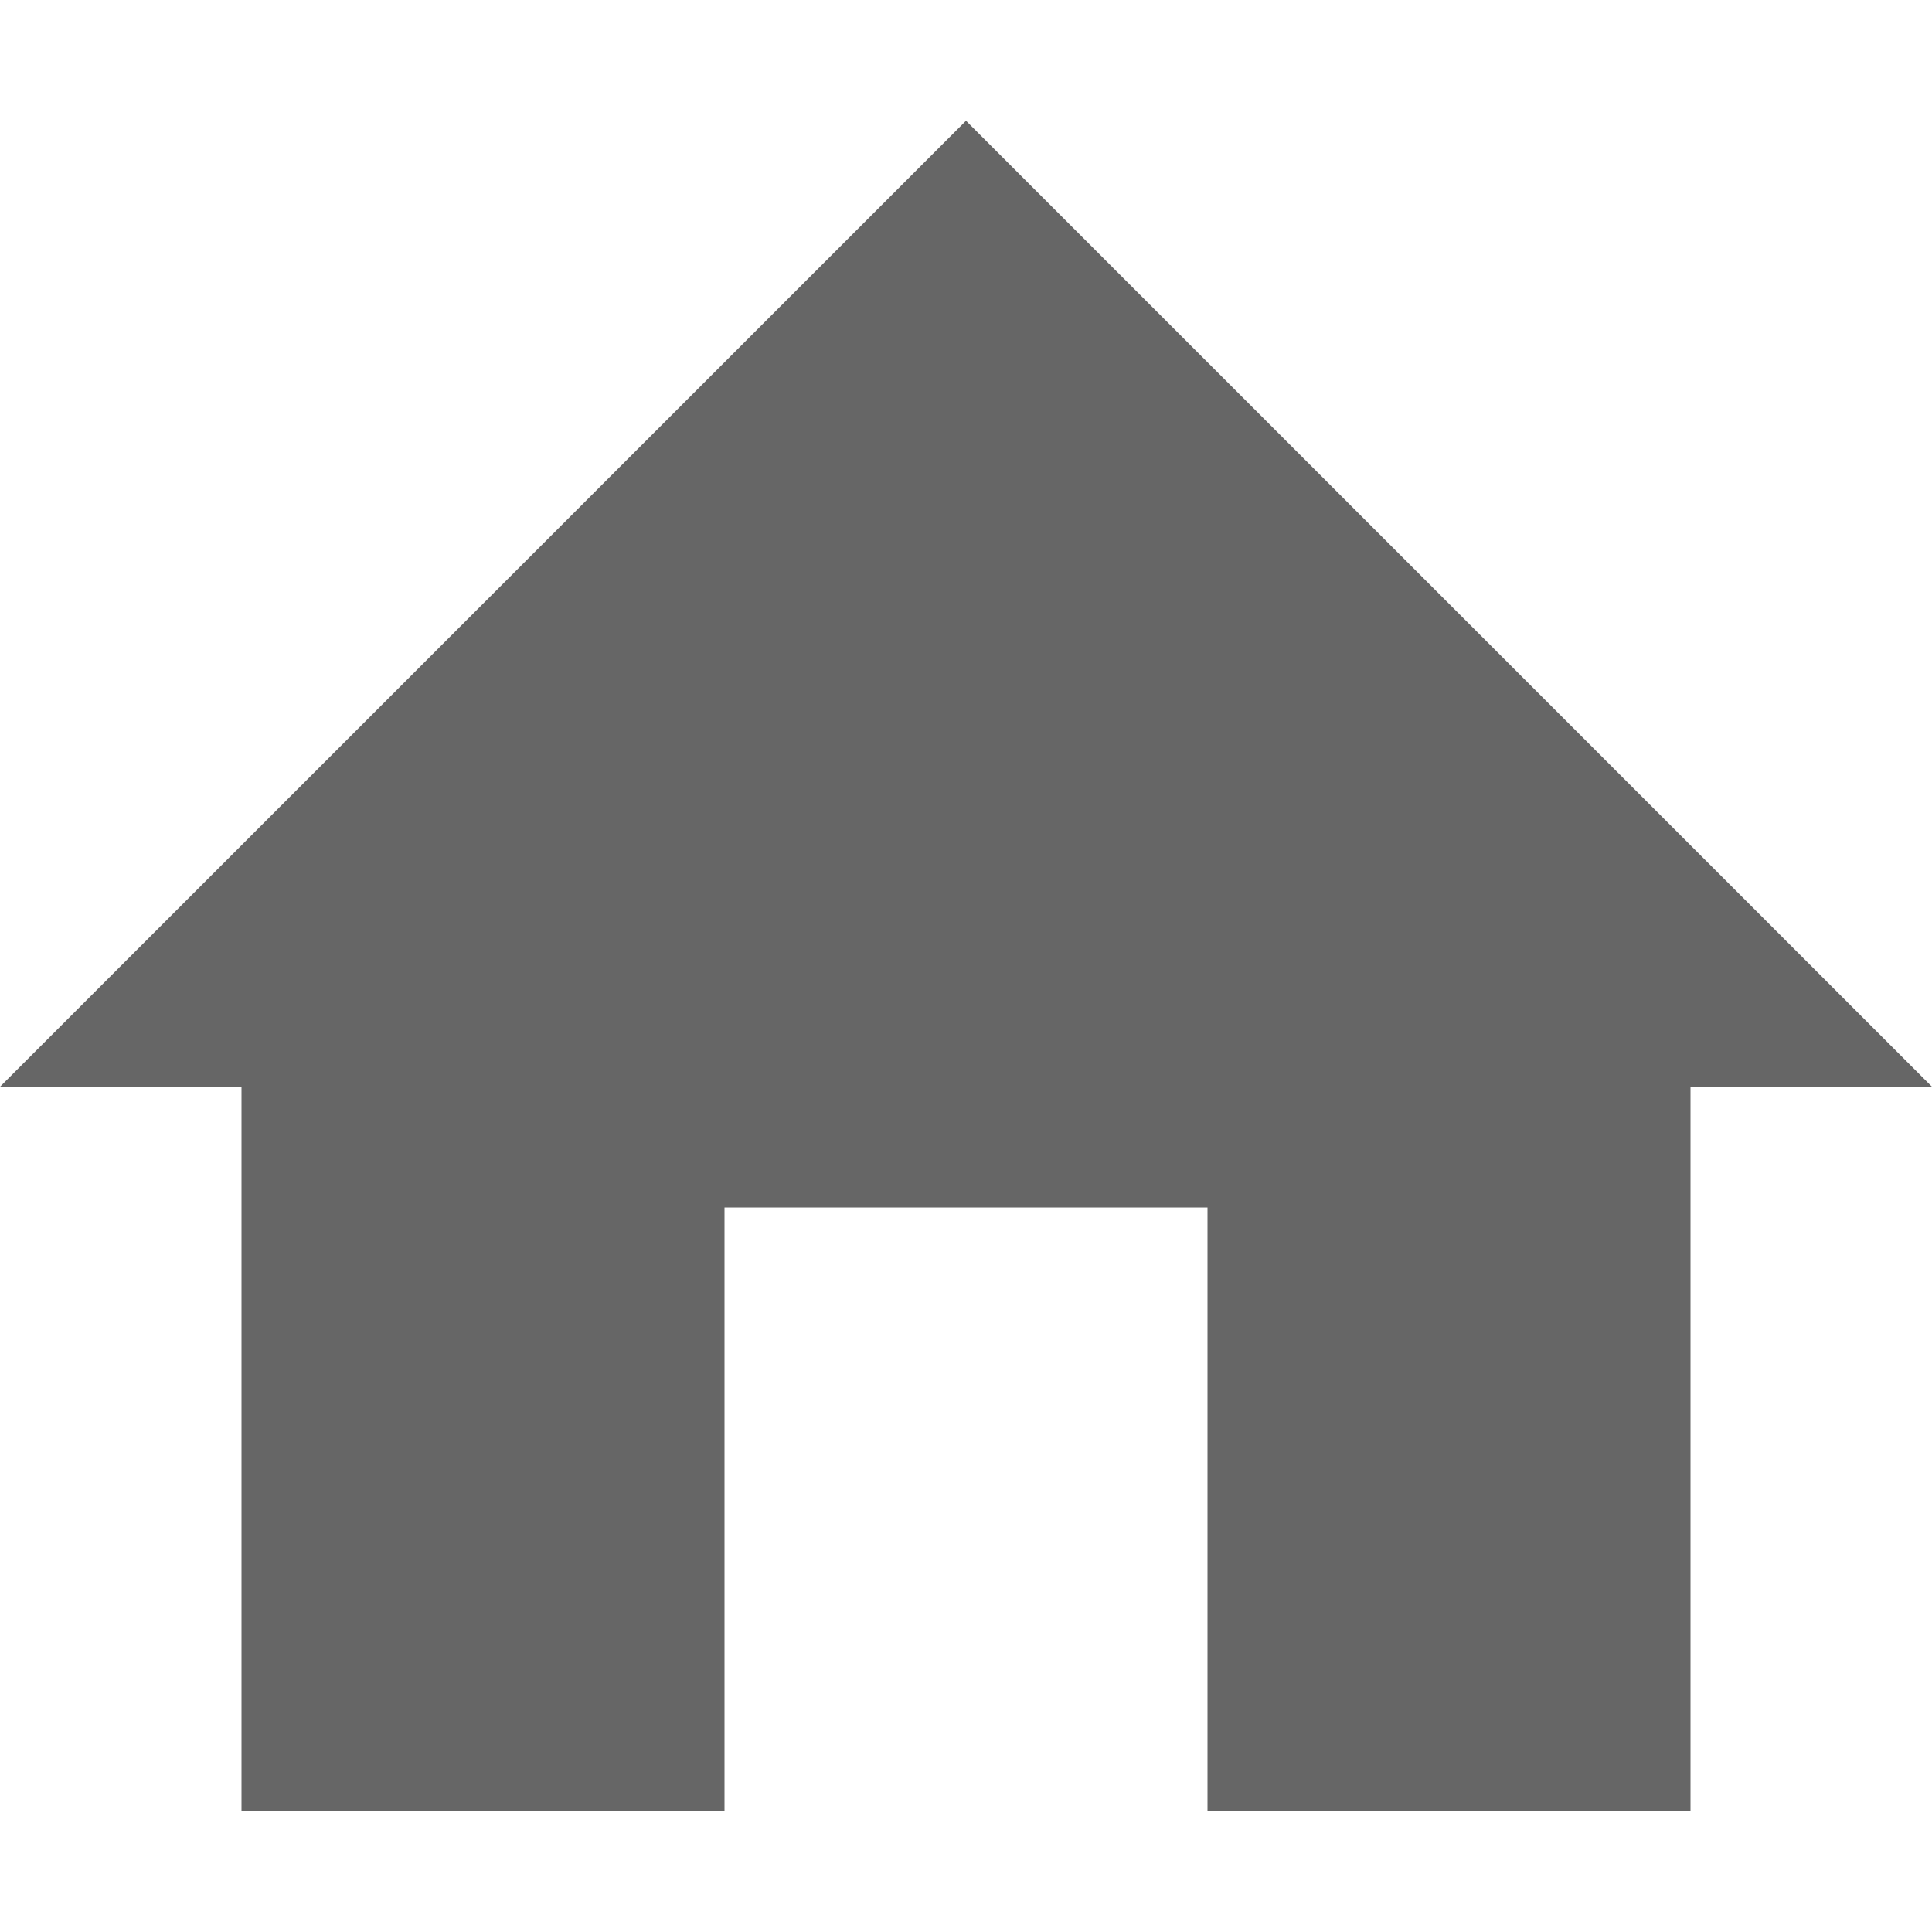
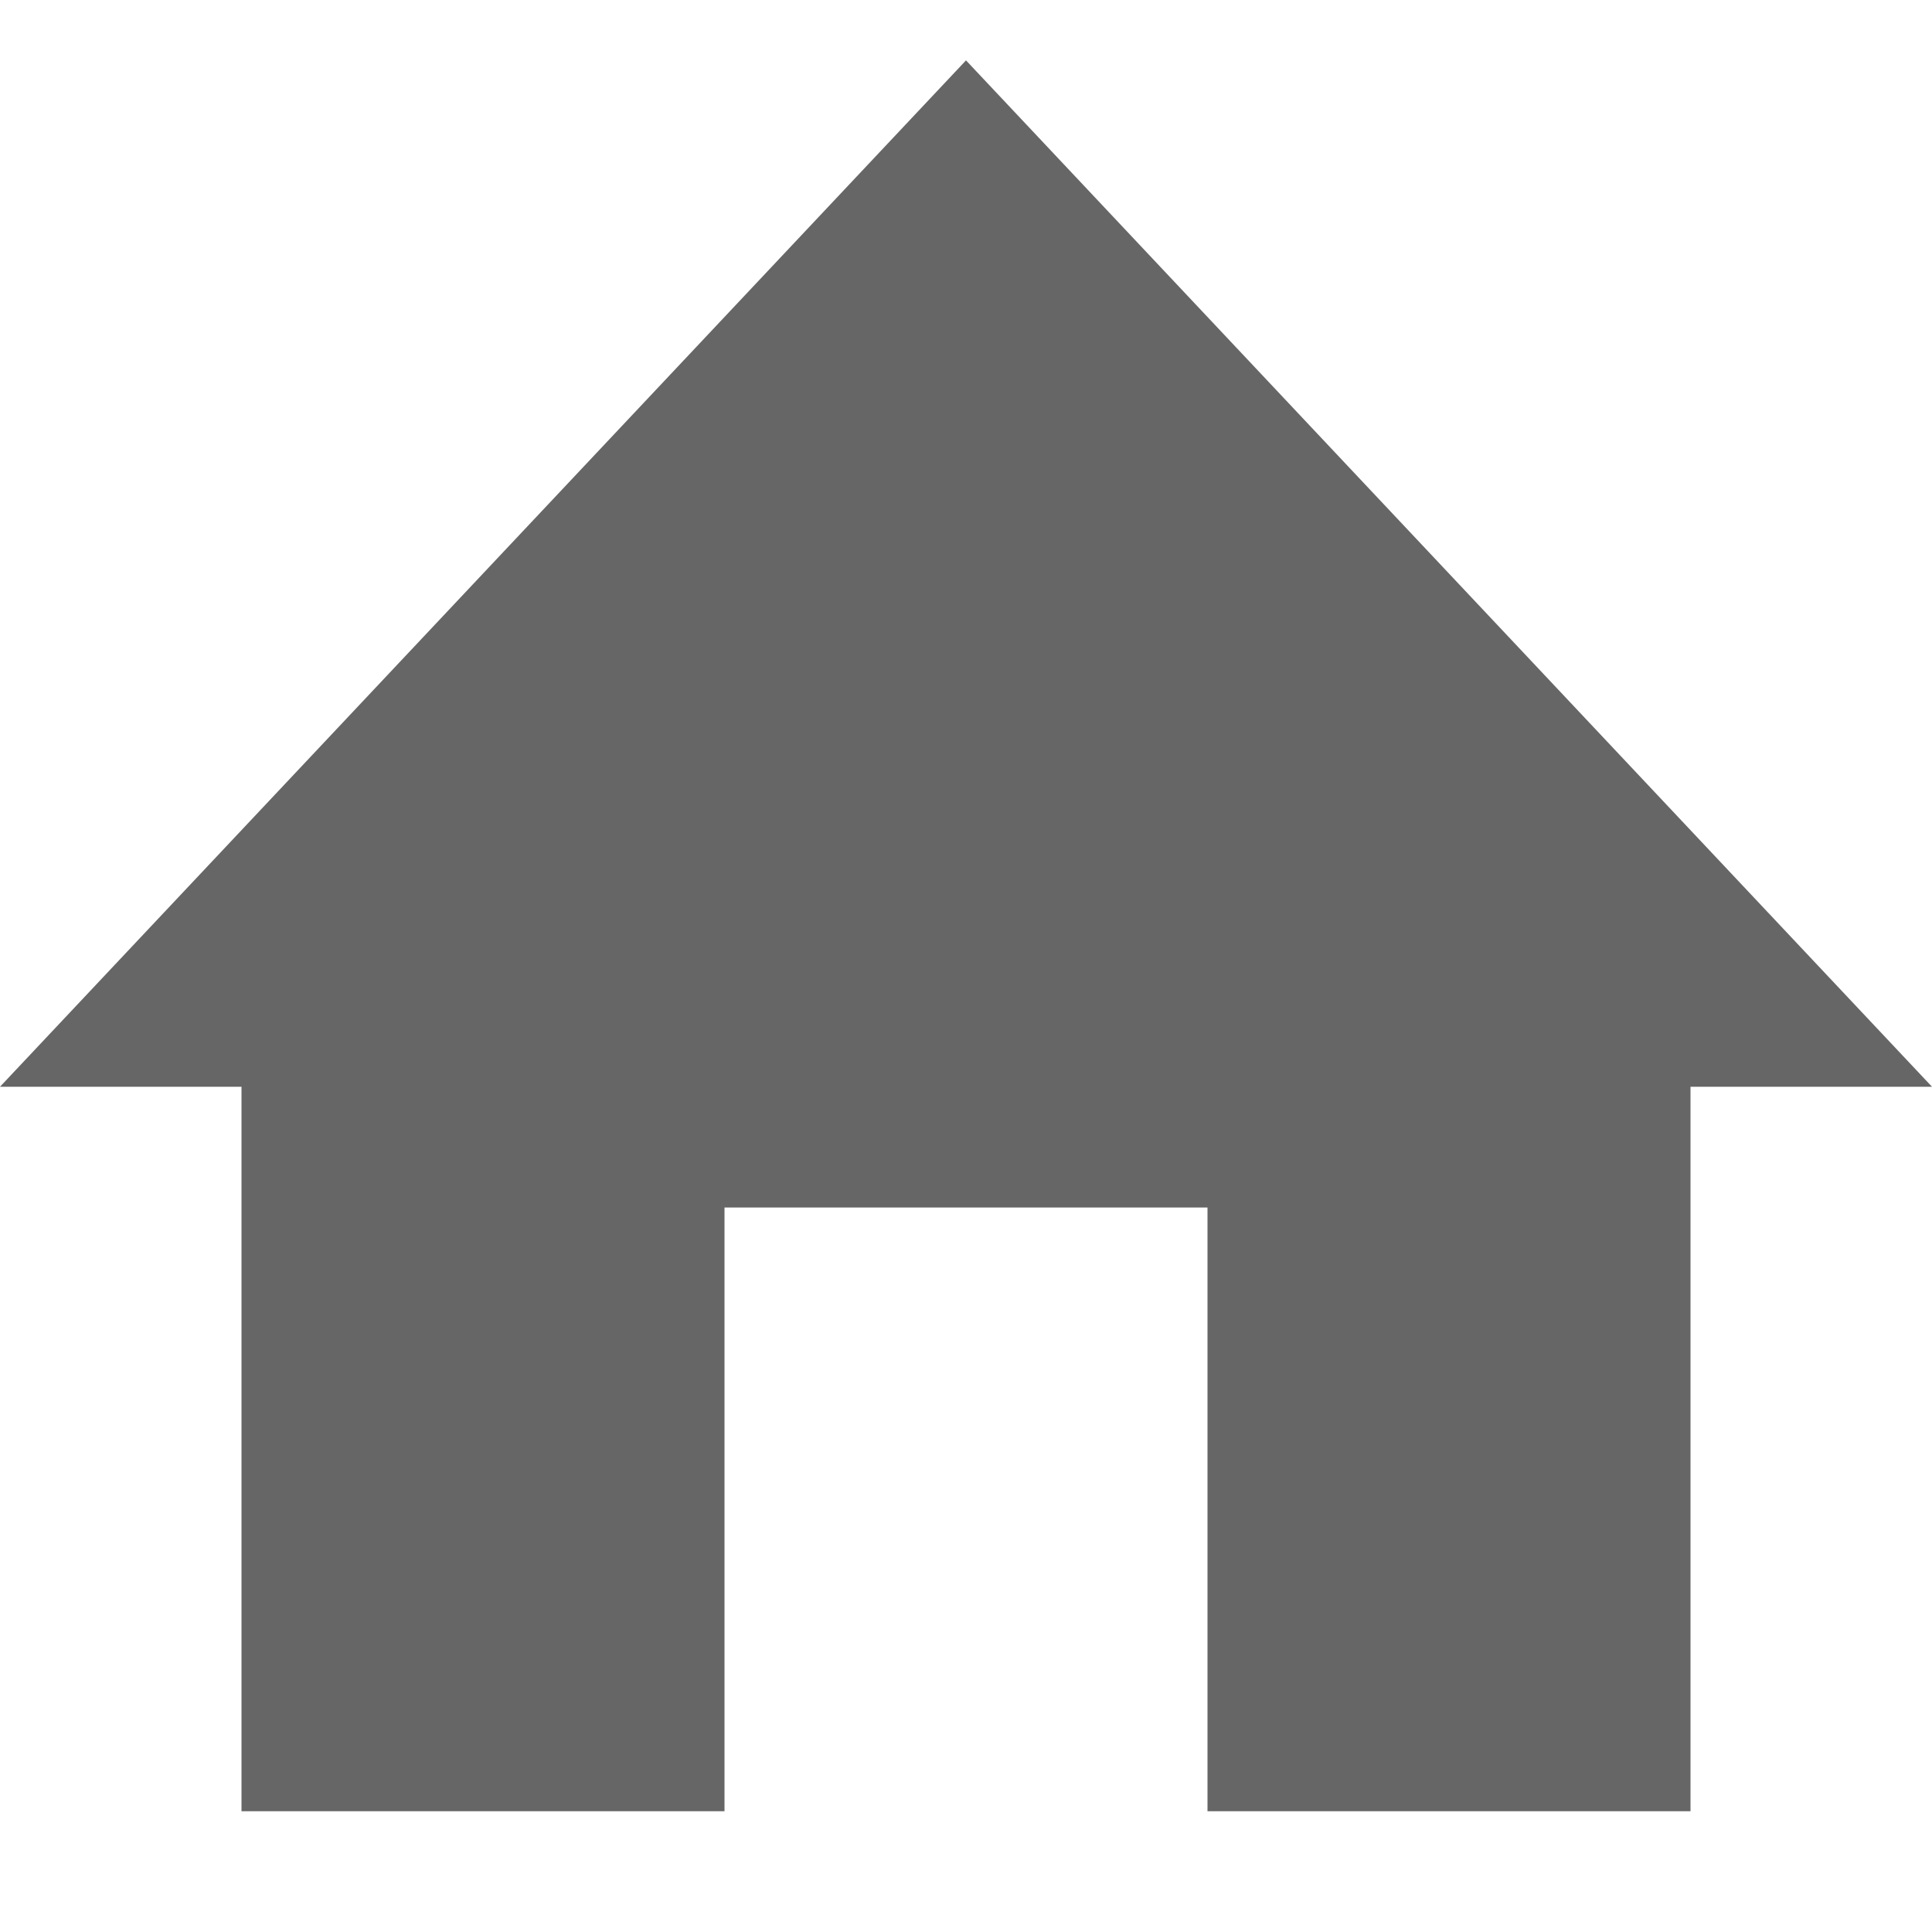
<svg xmlns="http://www.w3.org/2000/svg" width="16" height="16" viewBox="0 0 16 16" id="svg2" version="1.1">
  <defs id="defs10" />
-   <path d="m 6,15 0,-5 4,0 0,5 4,0 0,-6 2,0 -8,-8 -8,8 2,0 0,6 z" id="path4-0" style="fill:#000000;fill-opacity:0.6" />
+   <path d="m 6,15 0,-5 4,0 0,5 4,0 0,-6 2,0 L 8,0.5 0,9 2,9 2,15 Z" id="path4-0" style="fill:#000000;fill-opacity:0.6" />
</svg>
